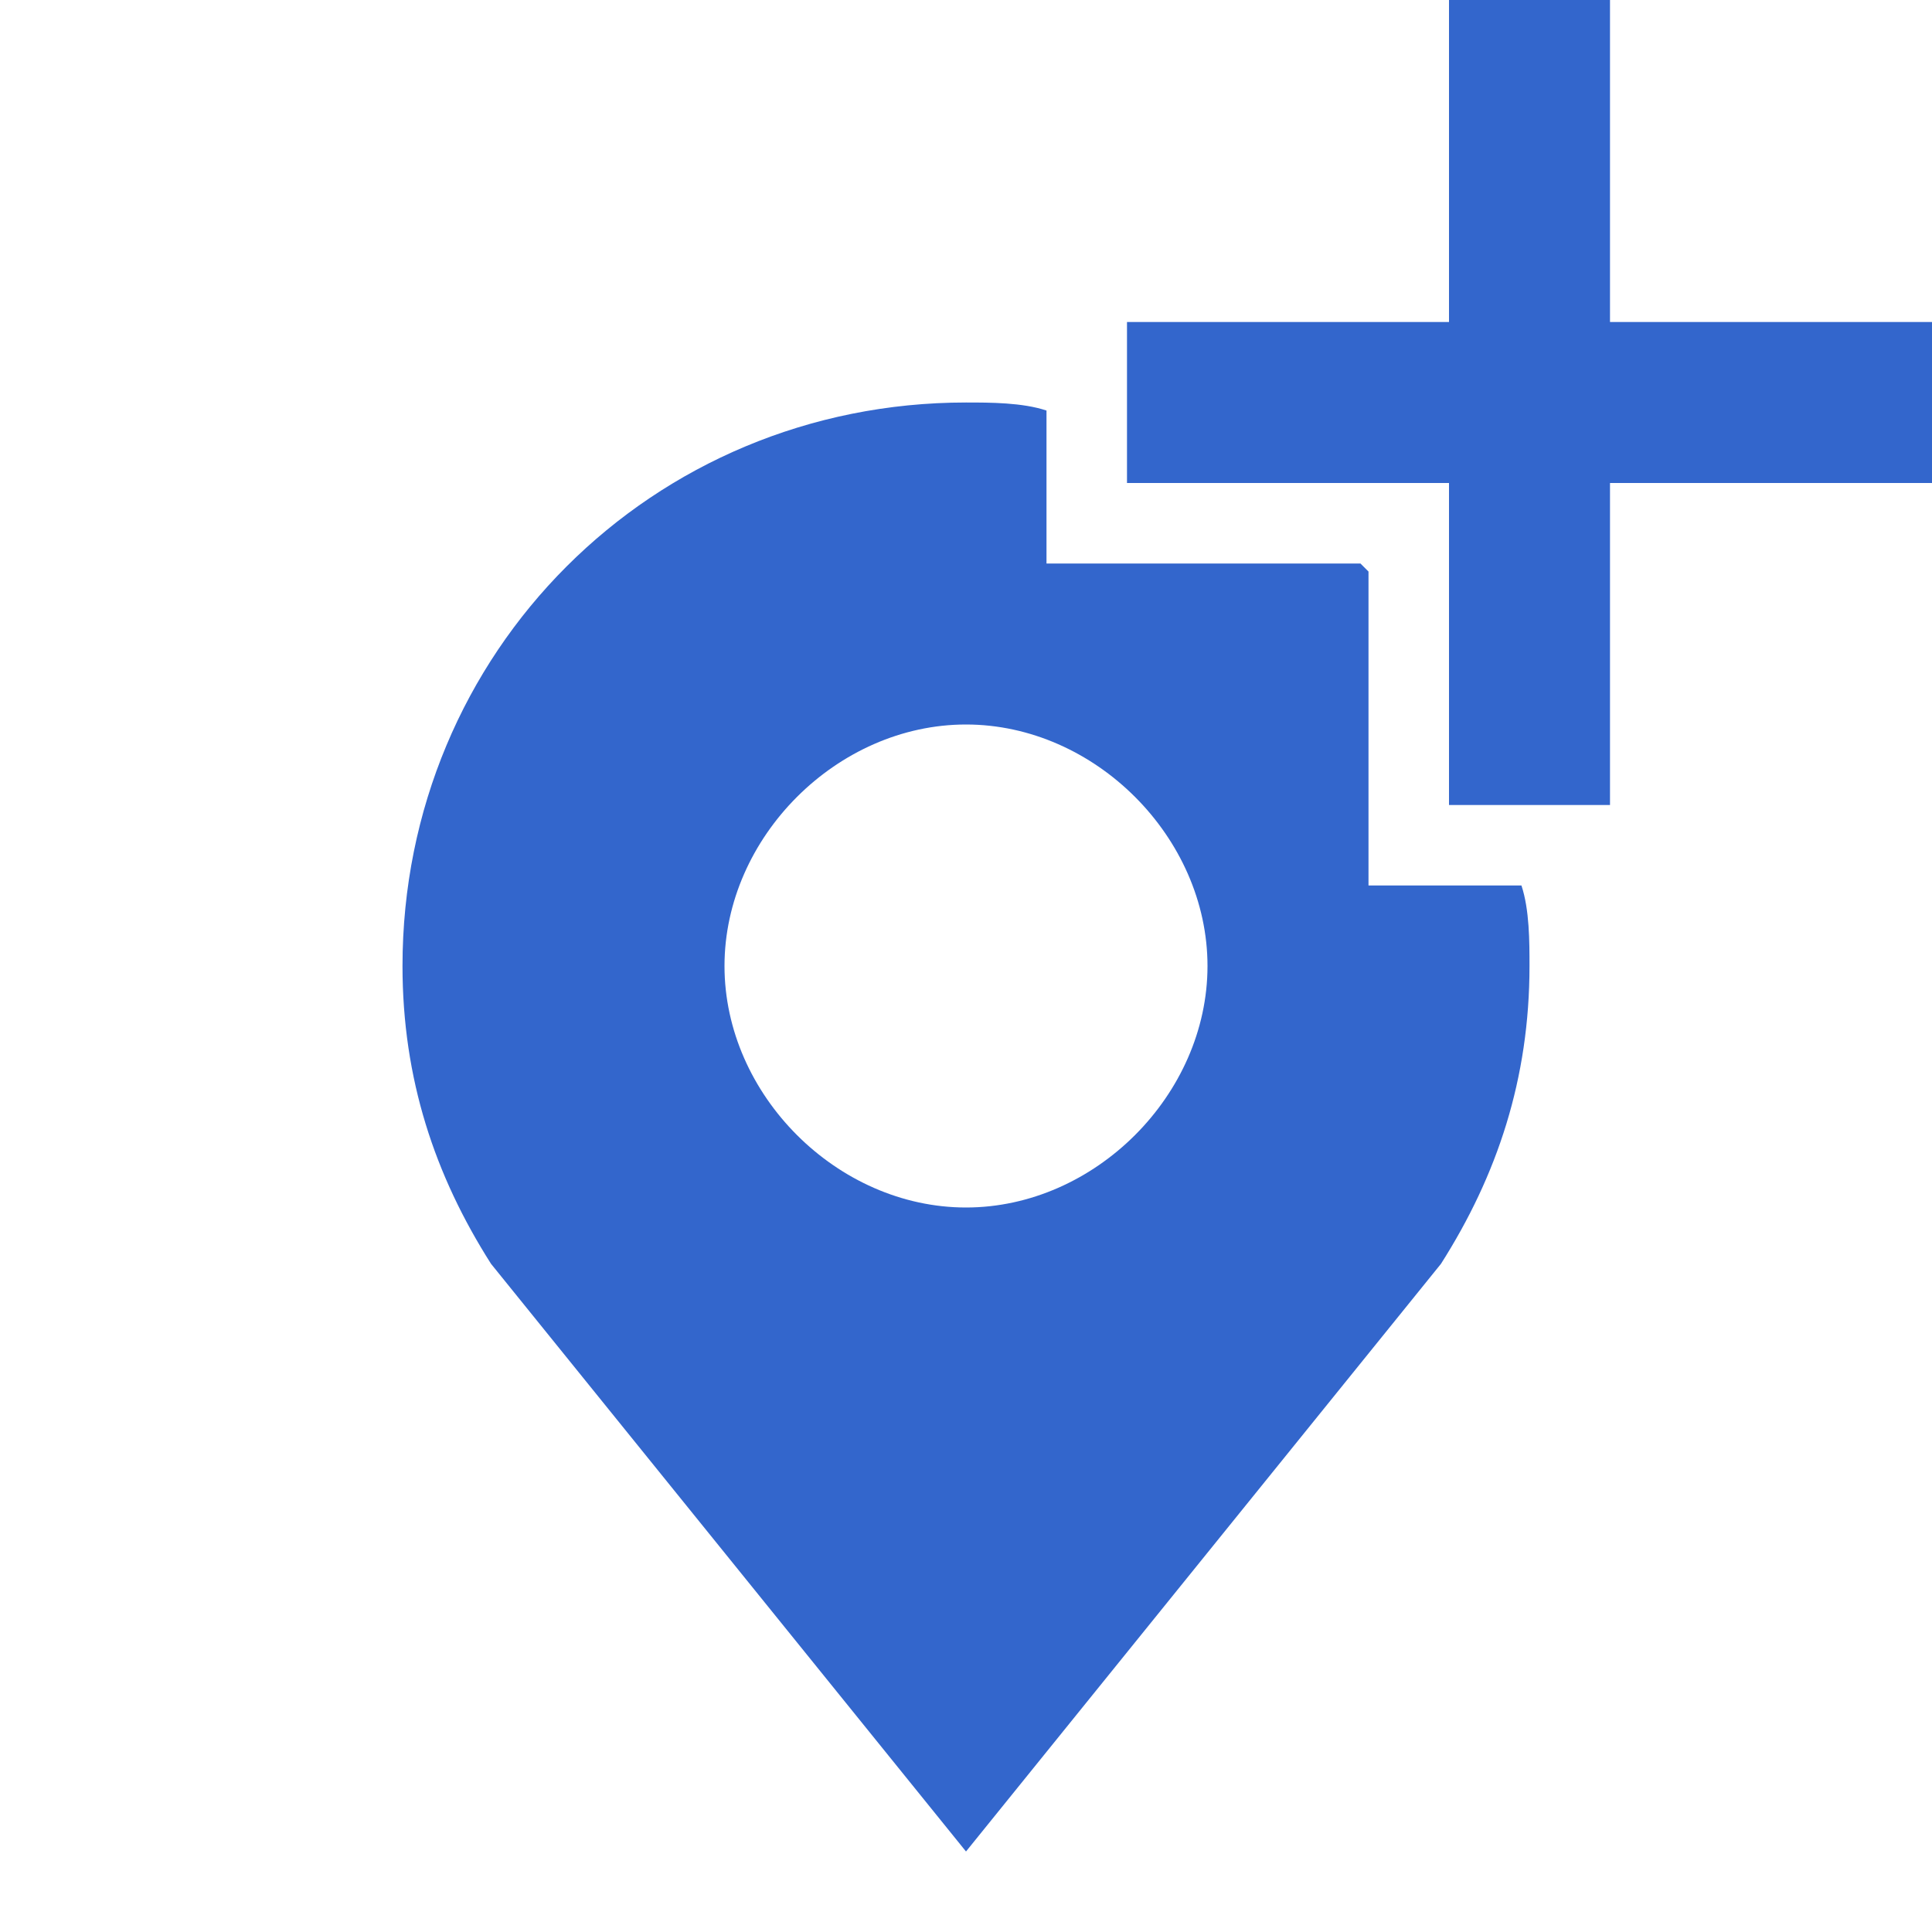
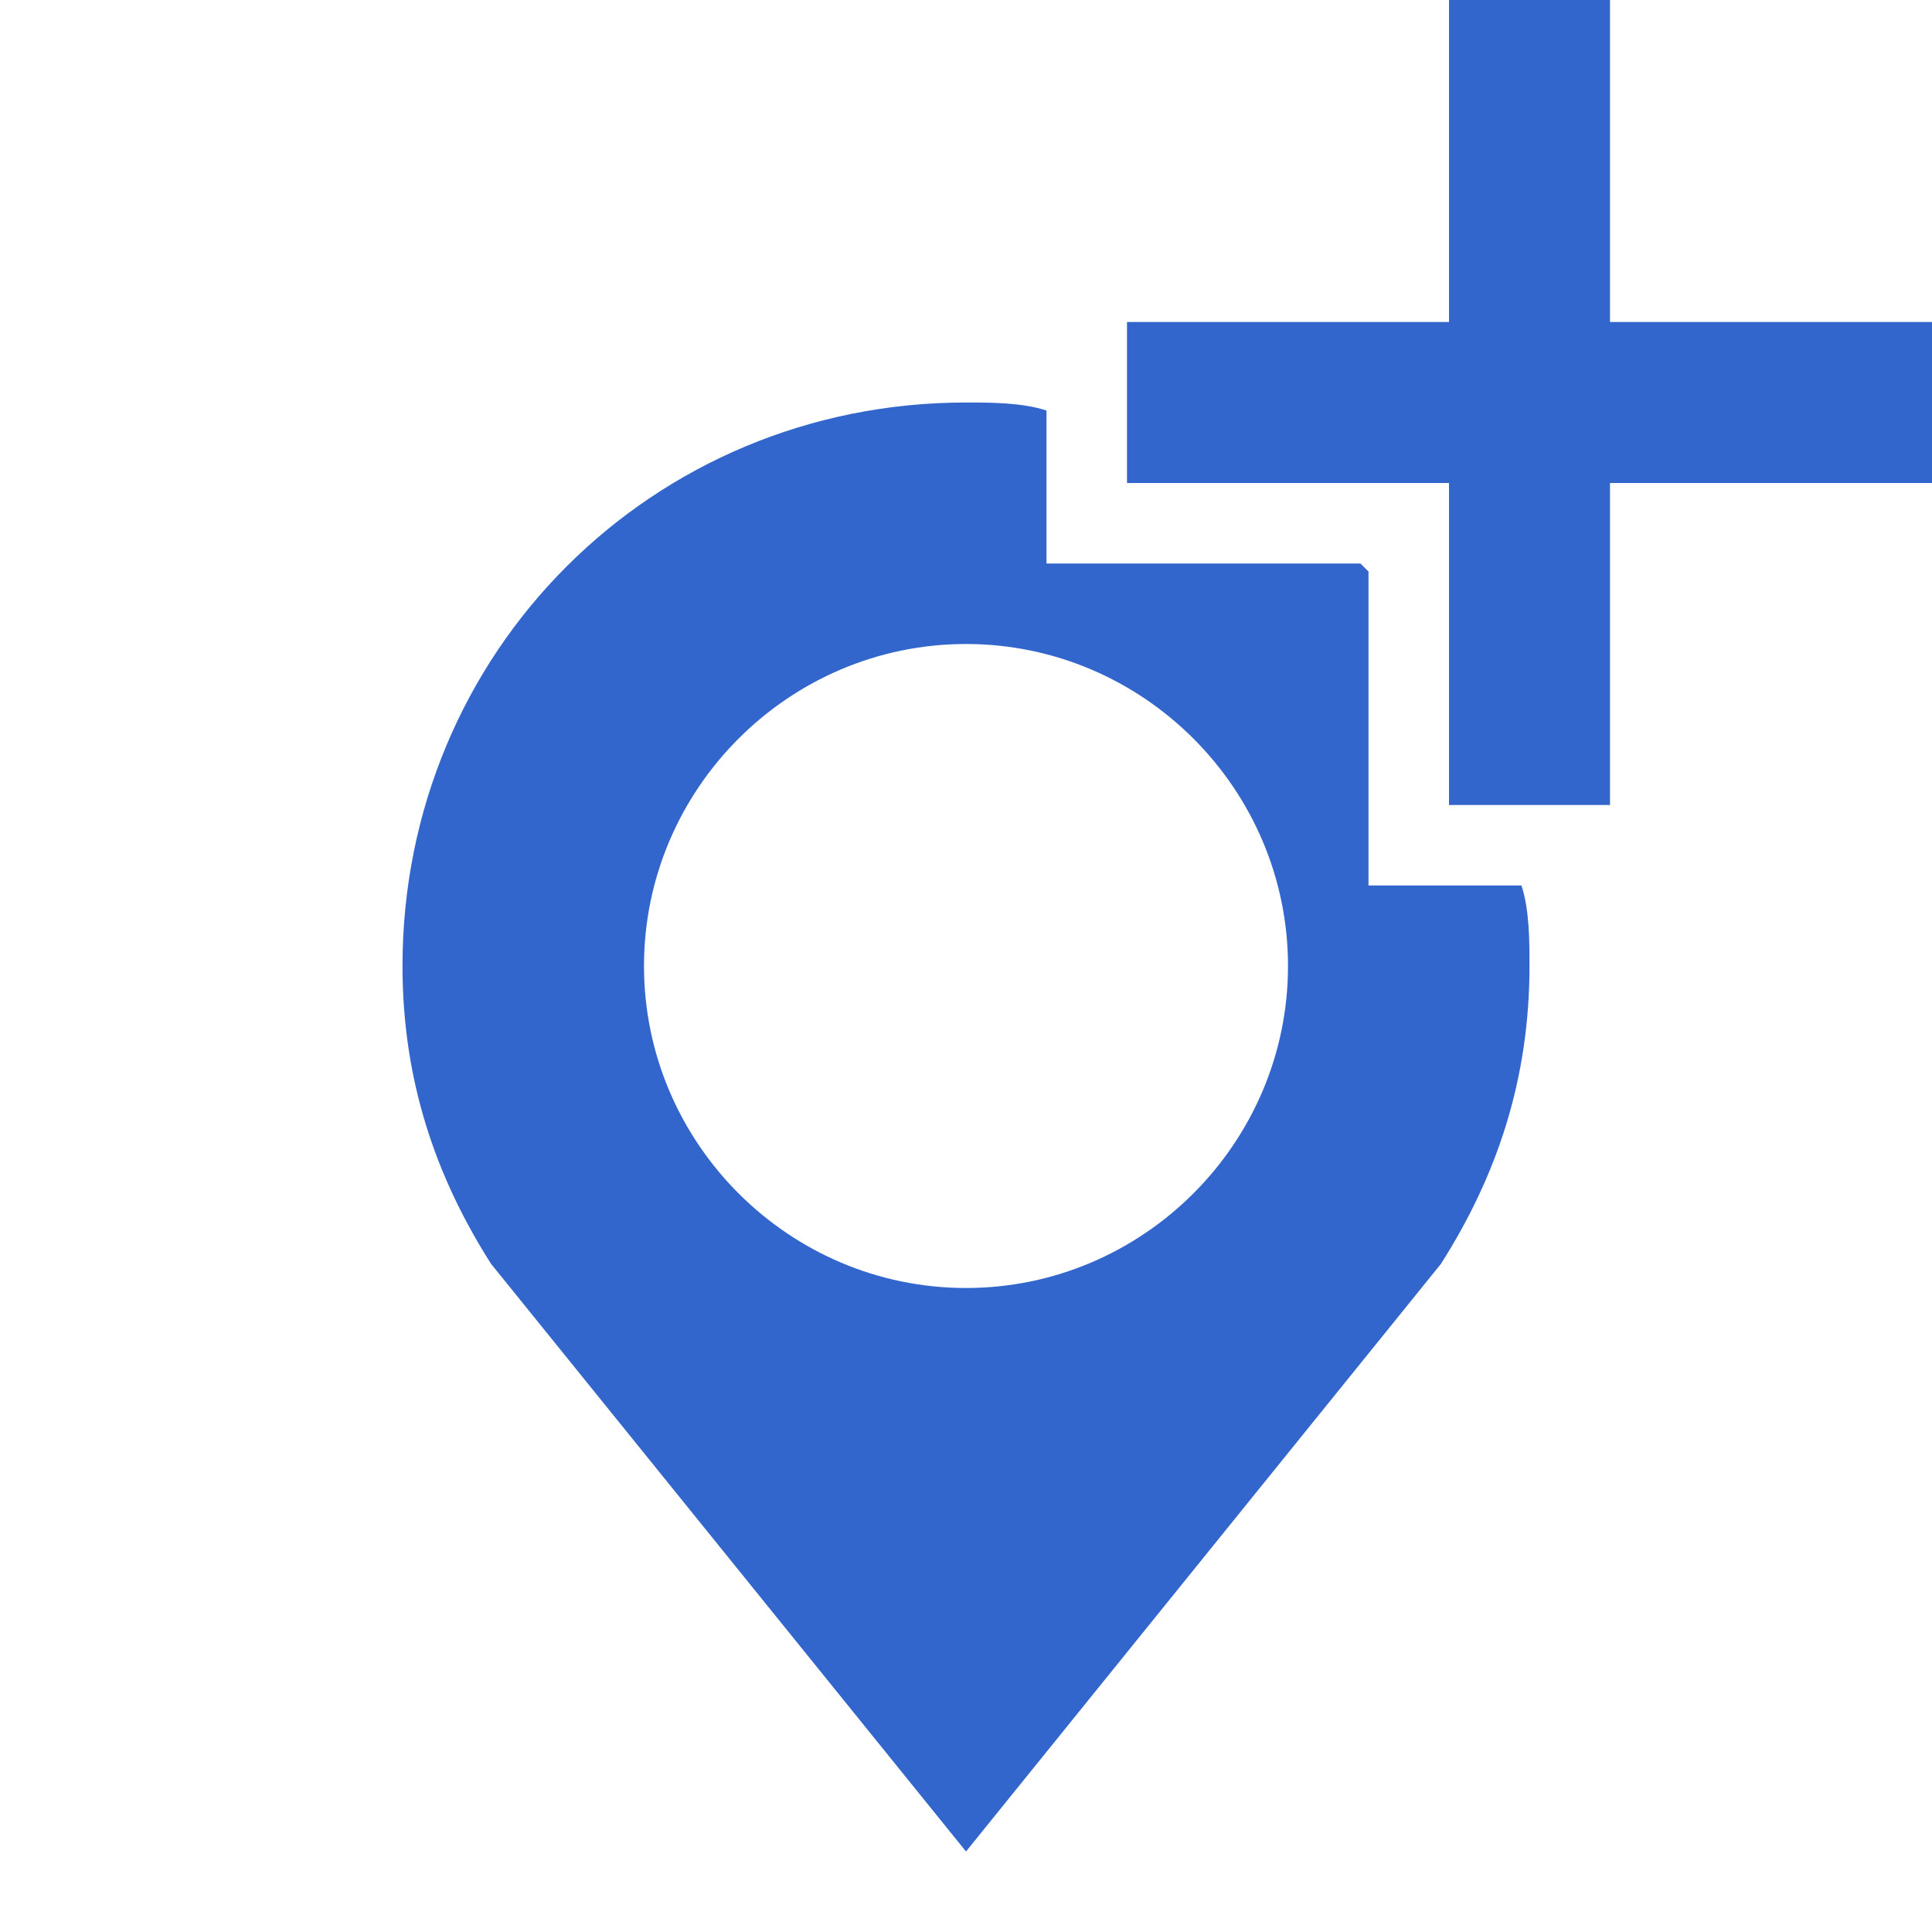
<svg xmlns="http://www.w3.org/2000/svg" width="24" height="24" viewBox="0 0 24 24">
  <style>* { fill: #36c }</style>
-   <path d="M24 4h-4V0h-2v4h-4v2h4v4h2V6h4V4z" />
-   <path d="M18.9 11c.1.3.1.7.1 1 0 1.4-.4 2.6-1.1 3.7L12 23l-5.9-7.3C5.4 14.6 5 13.4 5 12c0-3.9 3.1-7 7-7 .3 0 .7 0 1 .1V7h3.9l.1.1V11h1.9zM15 12c0-1.6-1.4-3-3-3s-3 1.4-3 3 1.4 3 3 3 3-1.4 3-3z" />
+   <path d="M24 4h-4V0h-2v4h-4v2h4v4h2V6h4z" />
+   <path d="M18 11h-1V7.1l-.1-.1H13V5.1c-.3-.1-.7-.1-1-.1-3.9 0-7 3.1-7 7 0 1.4.4 2.6 1.1 3.7L12 23l5.9-7.3c.7-1.1 1.1-2.3 1.1-3.7 0-.3 0-.7-.1-1H18zm-6 5c-2.2 0-4-1.8-4-4s1.8-4 4-4 4 1.8 4 4-1.8 4-4 4z" />
</svg>
